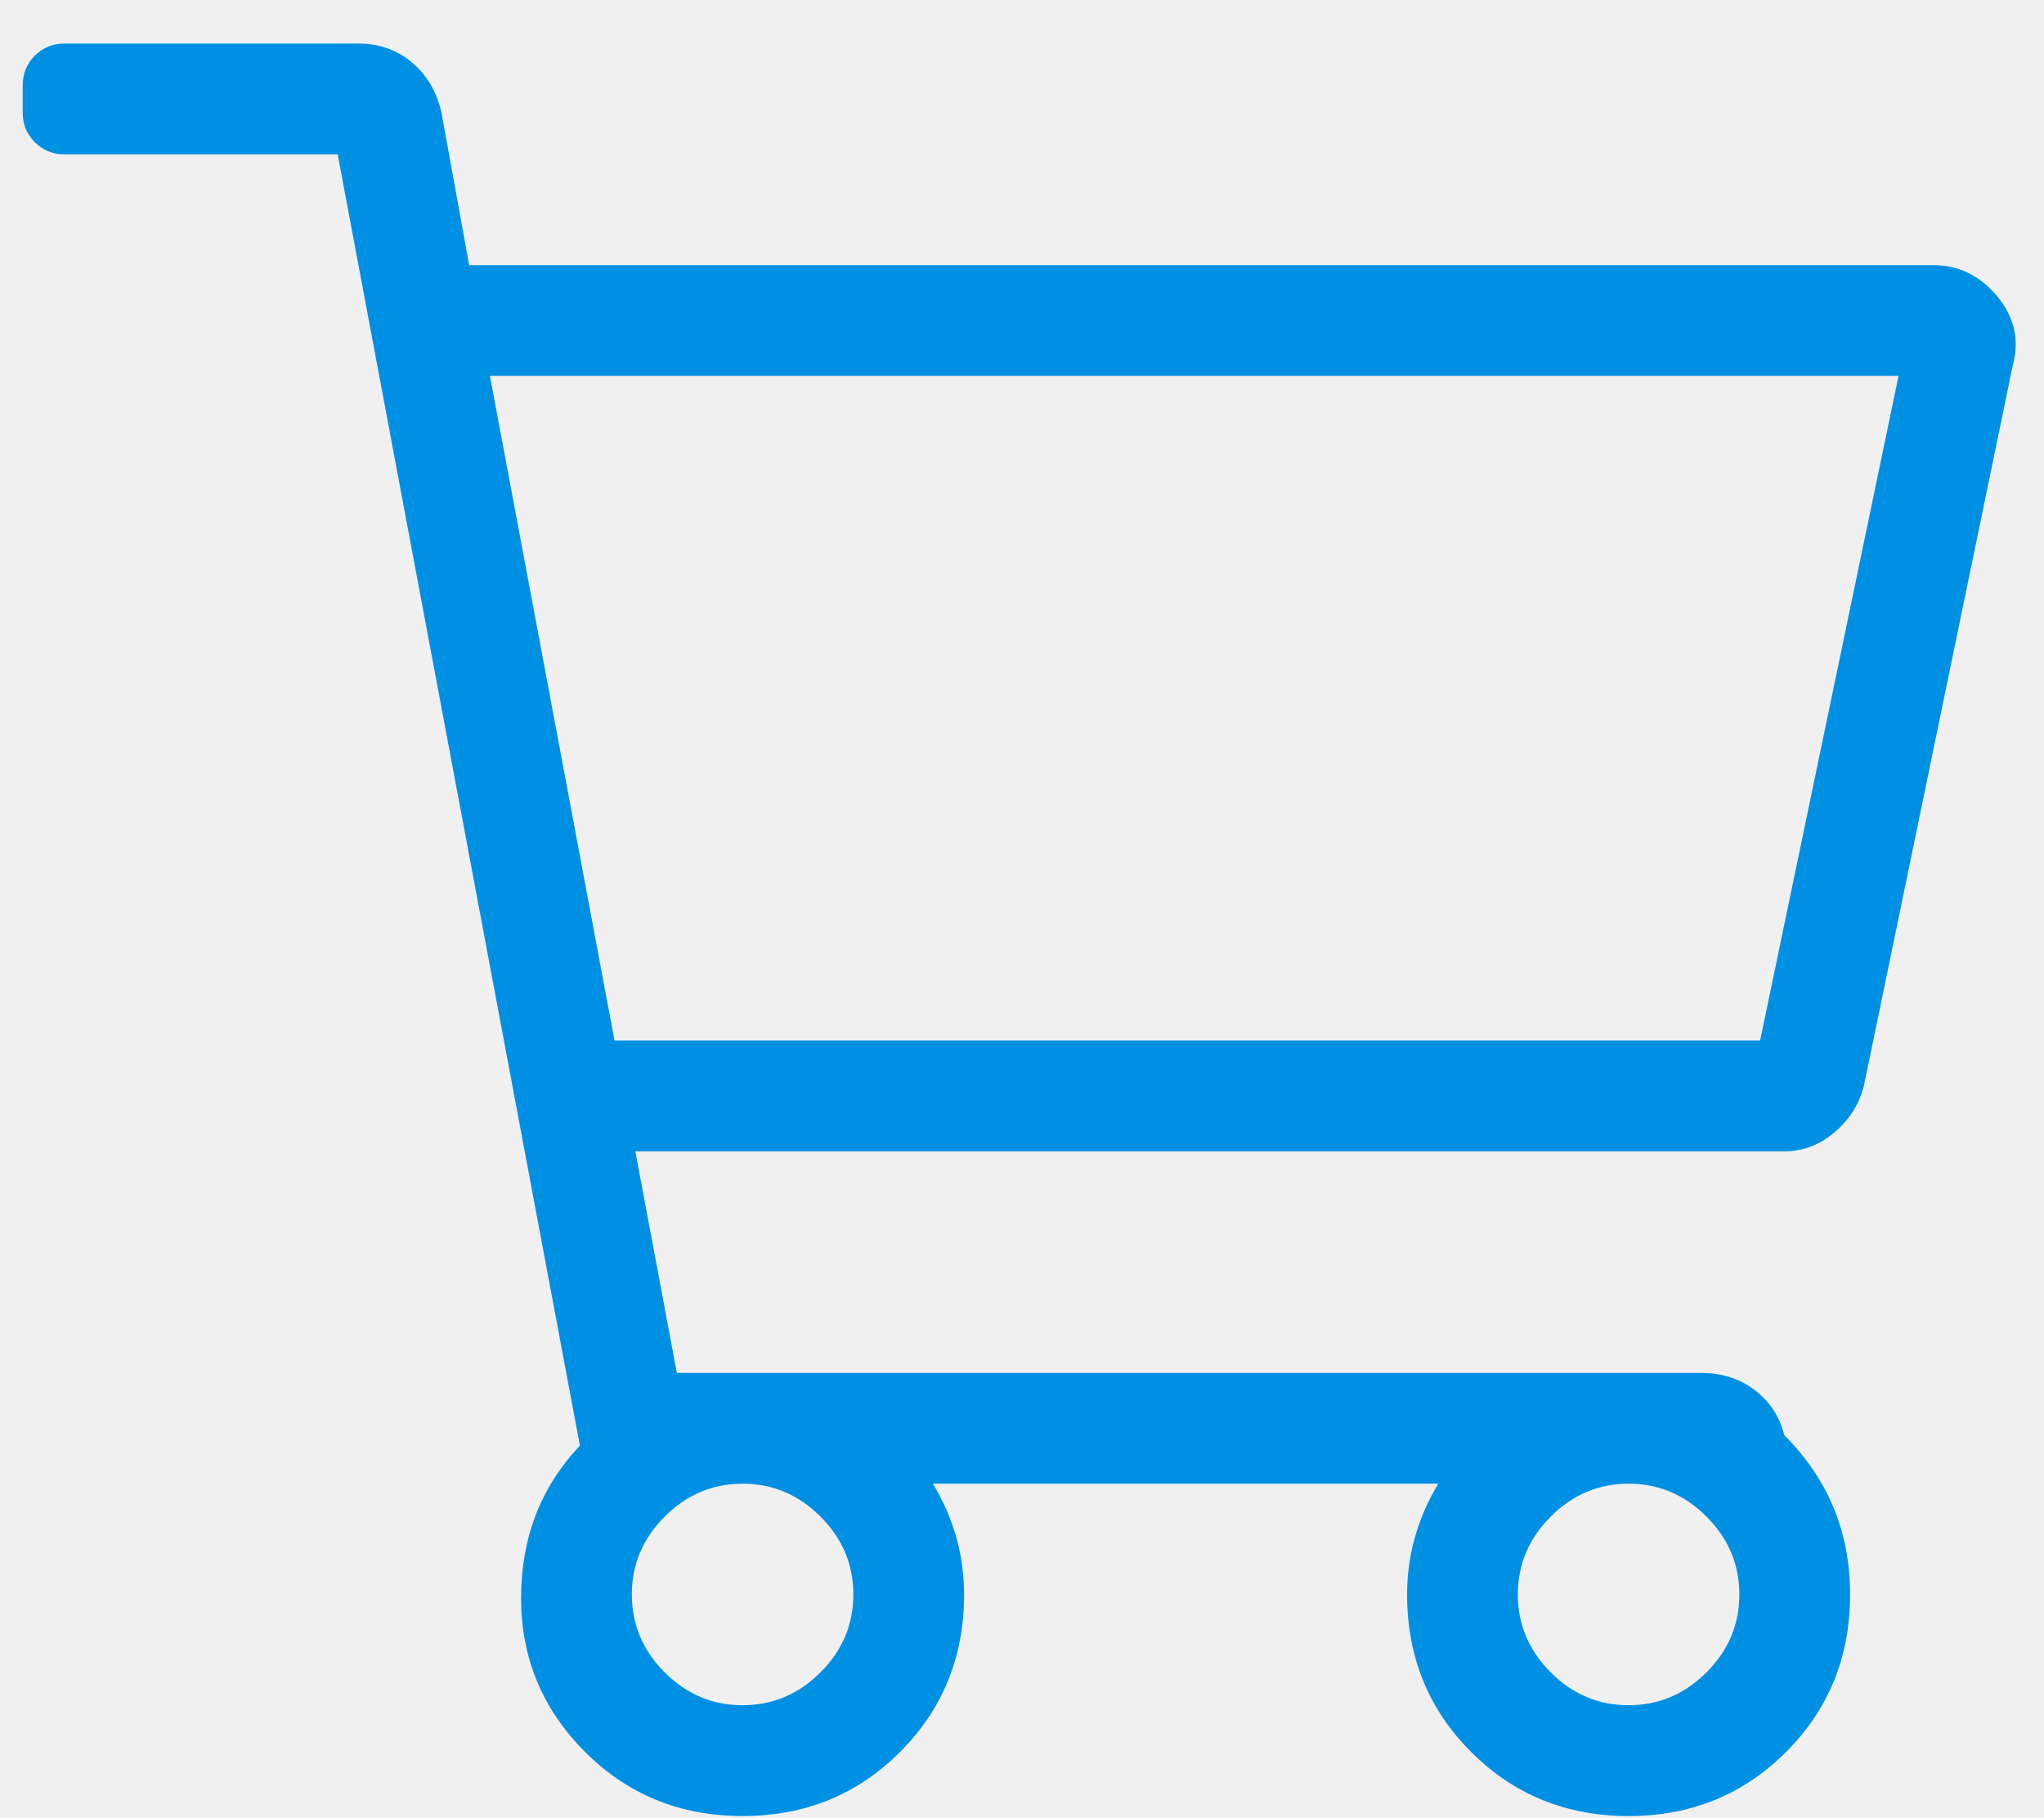
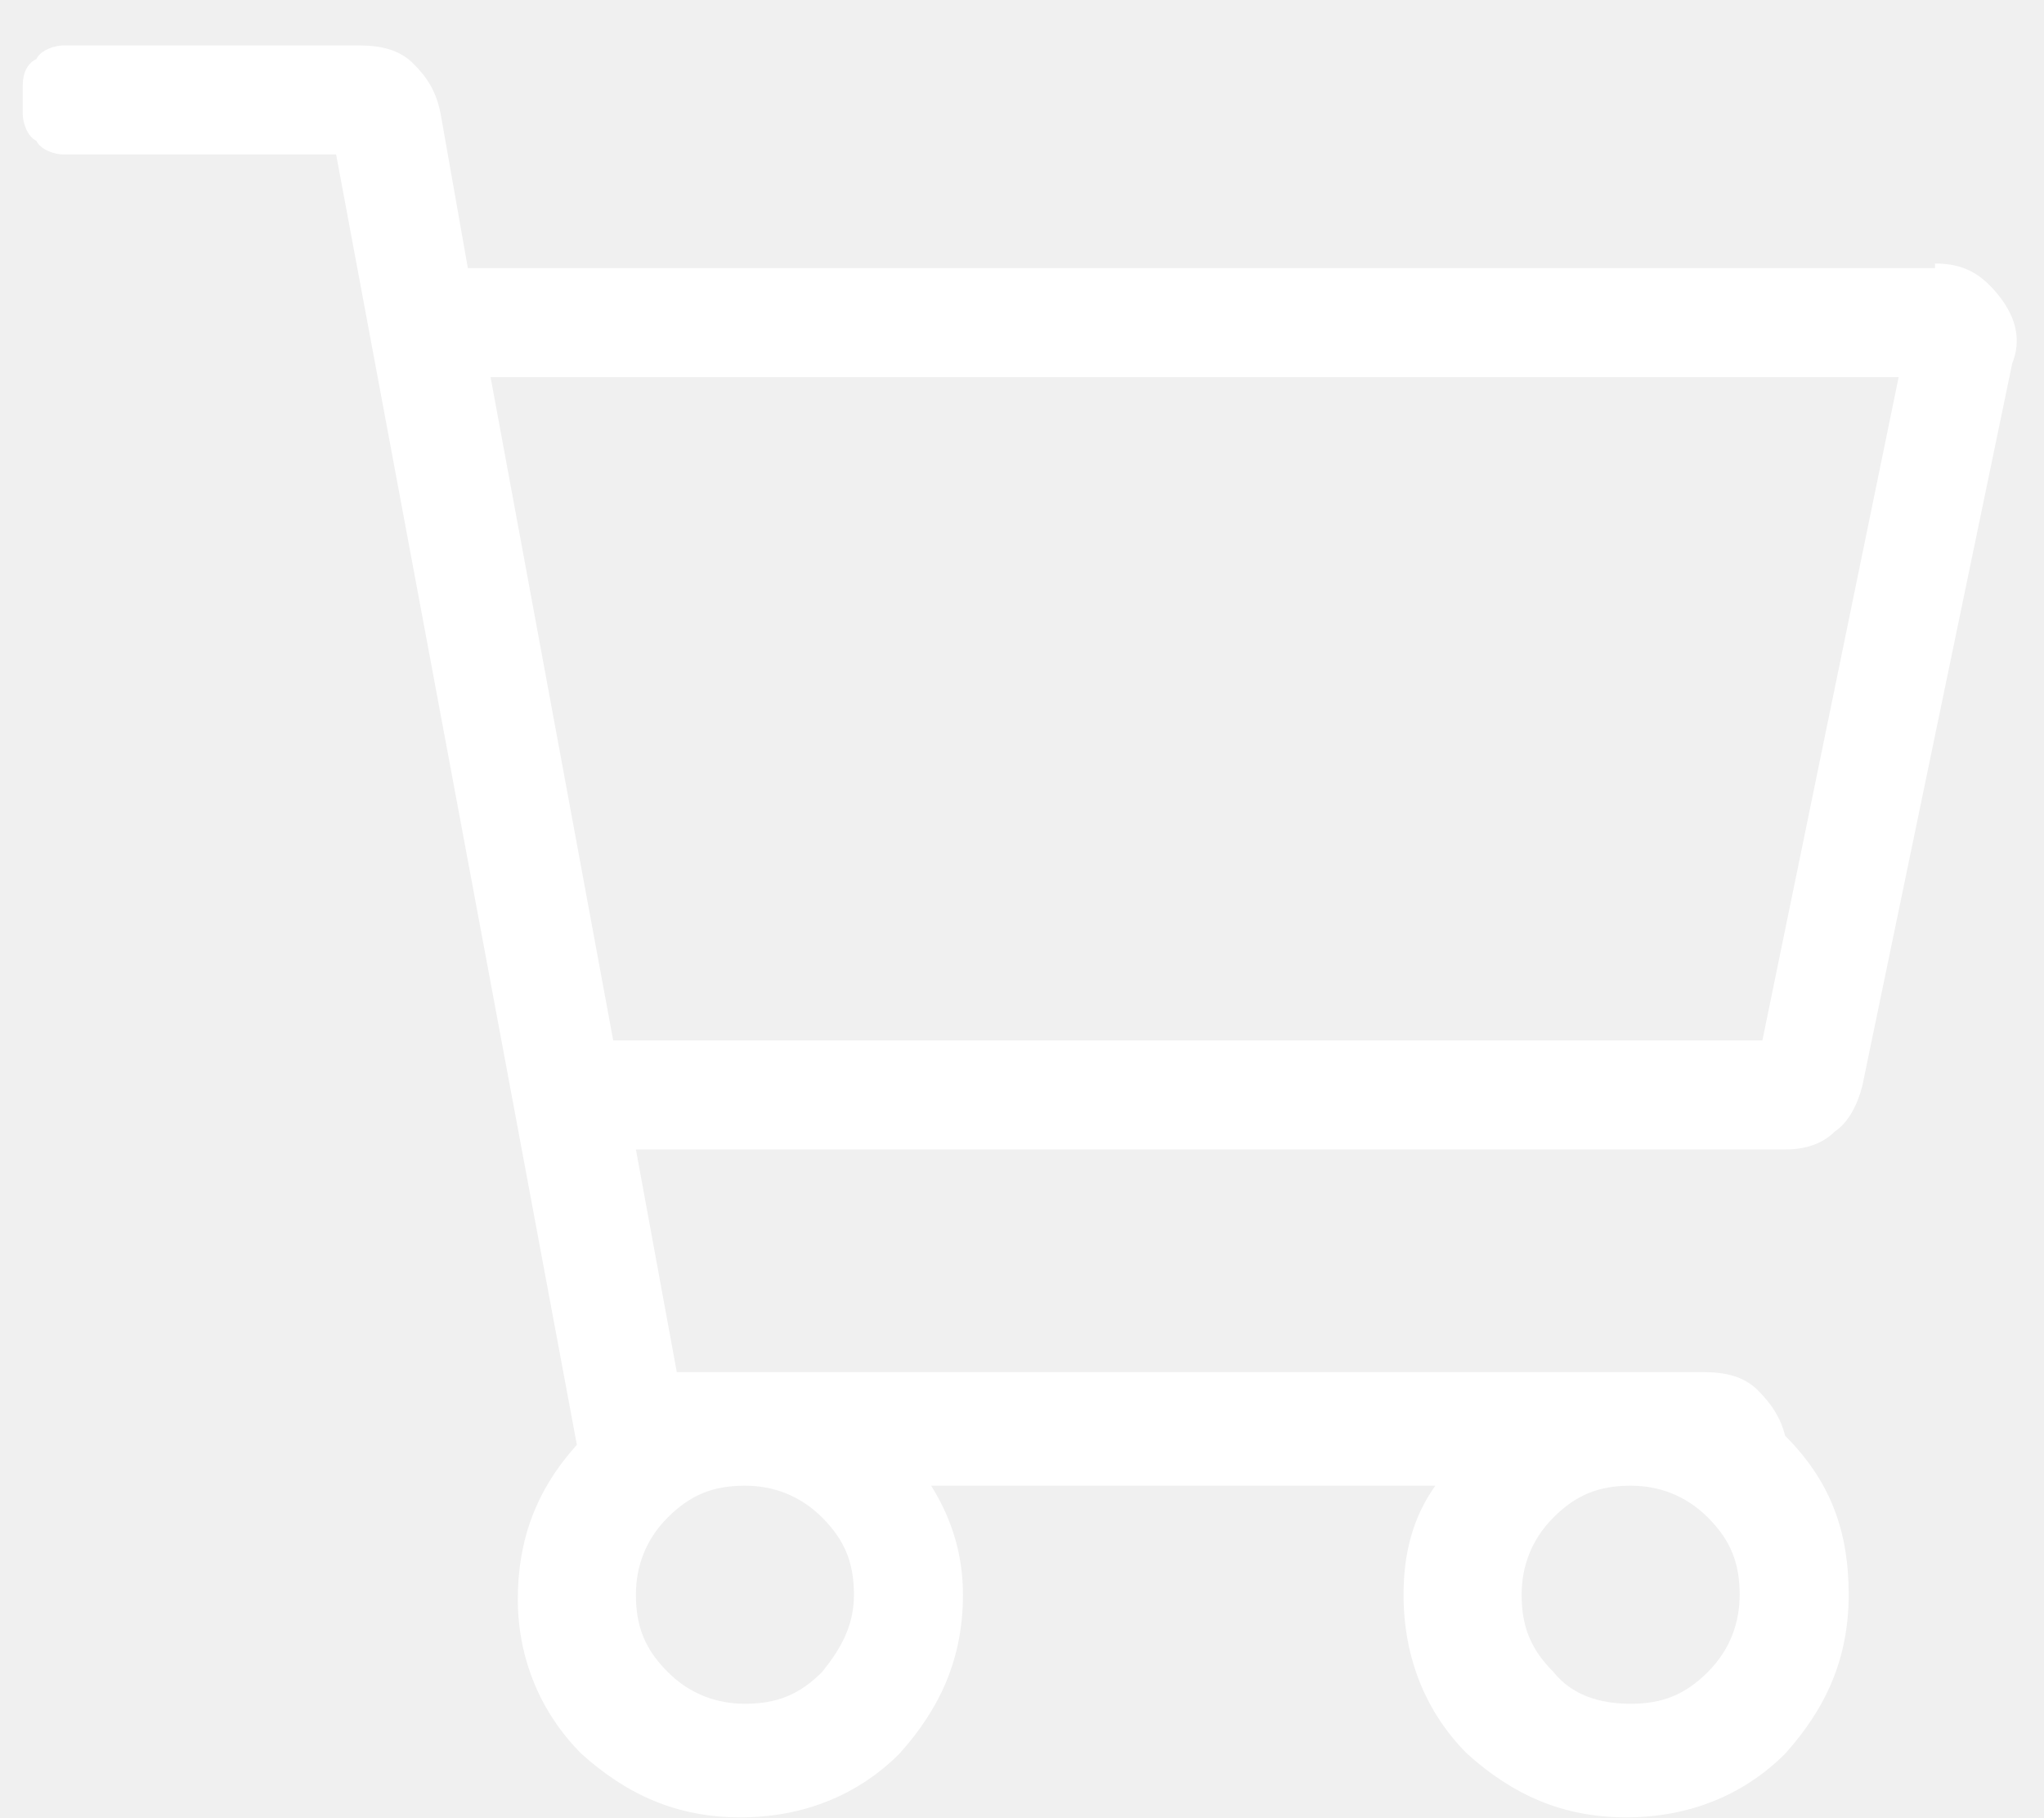
- <svg xmlns="http://www.w3.org/2000/svg" width="45px" height="40px">
-   <path fill-rule="evenodd" fill="rgb(0, 144, 227)" d="M42.560,5.835 C43.119,5.835 43.588,6.064 43.969,6.521 C44.350,6.978 44.465,7.486 44.312,8.045 L41.036,23.893 C40.934,24.300 40.718,24.643 40.388,24.922 C40.058,25.202 39.690,25.341 39.283,25.341 L13.987,25.341 L14.901,30.218 L37.455,30.218 C37.912,30.218 38.306,30.345 38.636,30.599 C38.966,30.853 39.182,31.183 39.283,31.589 C40.249,32.554 40.731,33.723 40.731,35.094 C40.731,36.466 40.261,37.621 39.321,38.561 C38.382,39.501 37.226,39.971 35.855,39.971 C34.483,39.971 33.327,39.501 32.388,38.561 C31.448,37.621 30.978,36.466 30.978,35.094 C30.978,34.231 31.207,33.418 31.664,32.656 L20.539,32.656 C20.997,33.418 21.225,34.231 21.225,35.094 C21.225,36.466 20.755,37.621 19.815,38.561 C18.876,39.501 17.720,39.971 16.349,39.971 C14.977,39.971 13.821,39.501 12.882,38.561 C11.942,37.621 11.472,36.491 11.472,35.170 C11.472,33.850 11.904,32.732 12.767,31.818 L7.434,3.397 L1.414,3.397 C1.160,3.397 0.944,3.308 0.767,3.130 C0.589,2.952 0.500,2.737 0.500,2.483 L0.500,1.873 C0.500,1.619 0.589,1.403 0.767,1.225 C0.944,1.048 1.160,0.959 1.414,0.959 L7.891,0.959 C8.348,0.959 8.742,1.098 9.072,1.378 C9.402,1.657 9.618,2.025 9.720,2.483 L10.329,5.835 L42.560,5.835 ZM18.787,35.094 C18.787,34.434 18.546,33.862 18.063,33.380 C17.580,32.897 17.009,32.656 16.349,32.656 C15.688,32.656 15.117,32.897 14.634,33.380 C14.152,33.862 13.910,34.434 13.910,35.094 C13.910,35.755 14.152,36.326 14.634,36.809 C15.117,37.291 15.688,37.532 16.349,37.532 C17.009,37.532 17.580,37.291 18.063,36.809 C18.546,36.326 18.787,35.755 18.787,35.094 ZM35.855,37.532 C36.515,37.532 37.086,37.291 37.569,36.809 C38.052,36.326 38.293,35.755 38.293,35.094 C38.293,34.434 38.052,33.862 37.569,33.380 C37.086,32.897 36.515,32.656 35.855,32.656 C35.194,32.656 34.623,32.897 34.140,33.380 C33.658,33.862 33.416,34.434 33.416,35.094 C33.416,35.755 33.658,36.326 34.140,36.809 C34.623,37.291 35.194,37.532 35.855,37.532 ZM38.750,22.903 L41.798,8.273 L10.786,8.273 L13.529,22.903 L38.750,22.903 Z" />
+ <svg xmlns="http://www.w3.org/2000/svg" version="1.1" id="Layer_1" x="0px" y="0px" width="45px" height="40px" viewBox="0 0 45 40" style="enable-background:new 0 0 45 40;" xml:space="preserve">
+   <style type="text/css">
+ 	.st0{fill-rule:evenodd;clip-rule:evenodd;fill:#FFFFFF;}
+ </style>
+   <path class="st0" d="M42.6,5.8c0.6,0,1,0.2,1.4,0.7s0.5,1,0.3,1.5L41,23.9c-0.1,0.4-0.3,0.8-0.6,1c-0.3,0.3-0.7,0.4-1.1,0.4H14  l0.9,4.9h22.6c0.5,0,0.9,0.1,1.2,0.4c0.3,0.3,0.5,0.6,0.6,1c1,1,1.4,2.1,1.4,3.5c0,1.4-0.5,2.5-1.4,3.5c-0.9,0.9-2.1,1.4-3.5,1.4  c-1.4,0-2.5-0.5-3.5-1.4c-0.9-0.9-1.4-2.1-1.4-3.5c0-0.9,0.2-1.7,0.7-2.4H20.5c0.5,0.8,0.7,1.6,0.7,2.4c0,1.4-0.5,2.5-1.4,3.5  c-0.9,0.9-2.1,1.4-3.5,1.4c-1.4,0-2.5-0.5-3.5-1.4c-0.9-0.9-1.4-2.1-1.4-3.4c0-1.3,0.4-2.4,1.3-3.4L7.4,3.4h-6  c-0.2,0-0.5-0.1-0.6-0.3C0.6,3,0.5,2.7,0.5,2.5V1.9c0-0.3,0.1-0.5,0.3-0.6C0.9,1.1,1.2,1,1.4,1h6.5c0.5,0,0.9,0.1,1.2,0.4  C9.4,1.7,9.6,2,9.7,2.5l0.6,3.4H42.6z M18.8,35.1c0-0.7-0.2-1.2-0.7-1.7c-0.5-0.5-1.1-0.7-1.7-0.7c-0.7,0-1.2,0.2-1.7,0.7  c-0.5,0.5-0.7,1.1-0.7,1.7c0,0.7,0.2,1.2,0.7,1.7c0.5,0.5,1.1,0.7,1.7,0.7c0.7,0,1.2-0.2,1.7-0.7C18.5,36.3,18.8,35.8,18.8,35.1z   M35.9,37.5c0.7,0,1.2-0.2,1.7-0.7c0.5-0.5,0.7-1.1,0.7-1.7c0-0.7-0.2-1.2-0.7-1.7c-0.5-0.5-1.1-0.7-1.7-0.7c-0.7,0-1.2,0.2-1.7,0.7  c-0.5,0.5-0.7,1.1-0.7,1.7c0,0.7,0.2,1.2,0.7,1.7C34.6,37.3,35.2,37.5,35.9,37.5z M38.8,22.9l3-14.6h-31l2.7,14.6  C13.5,22.9,38.8,22.9,38.8,22.9z" />
</svg>
